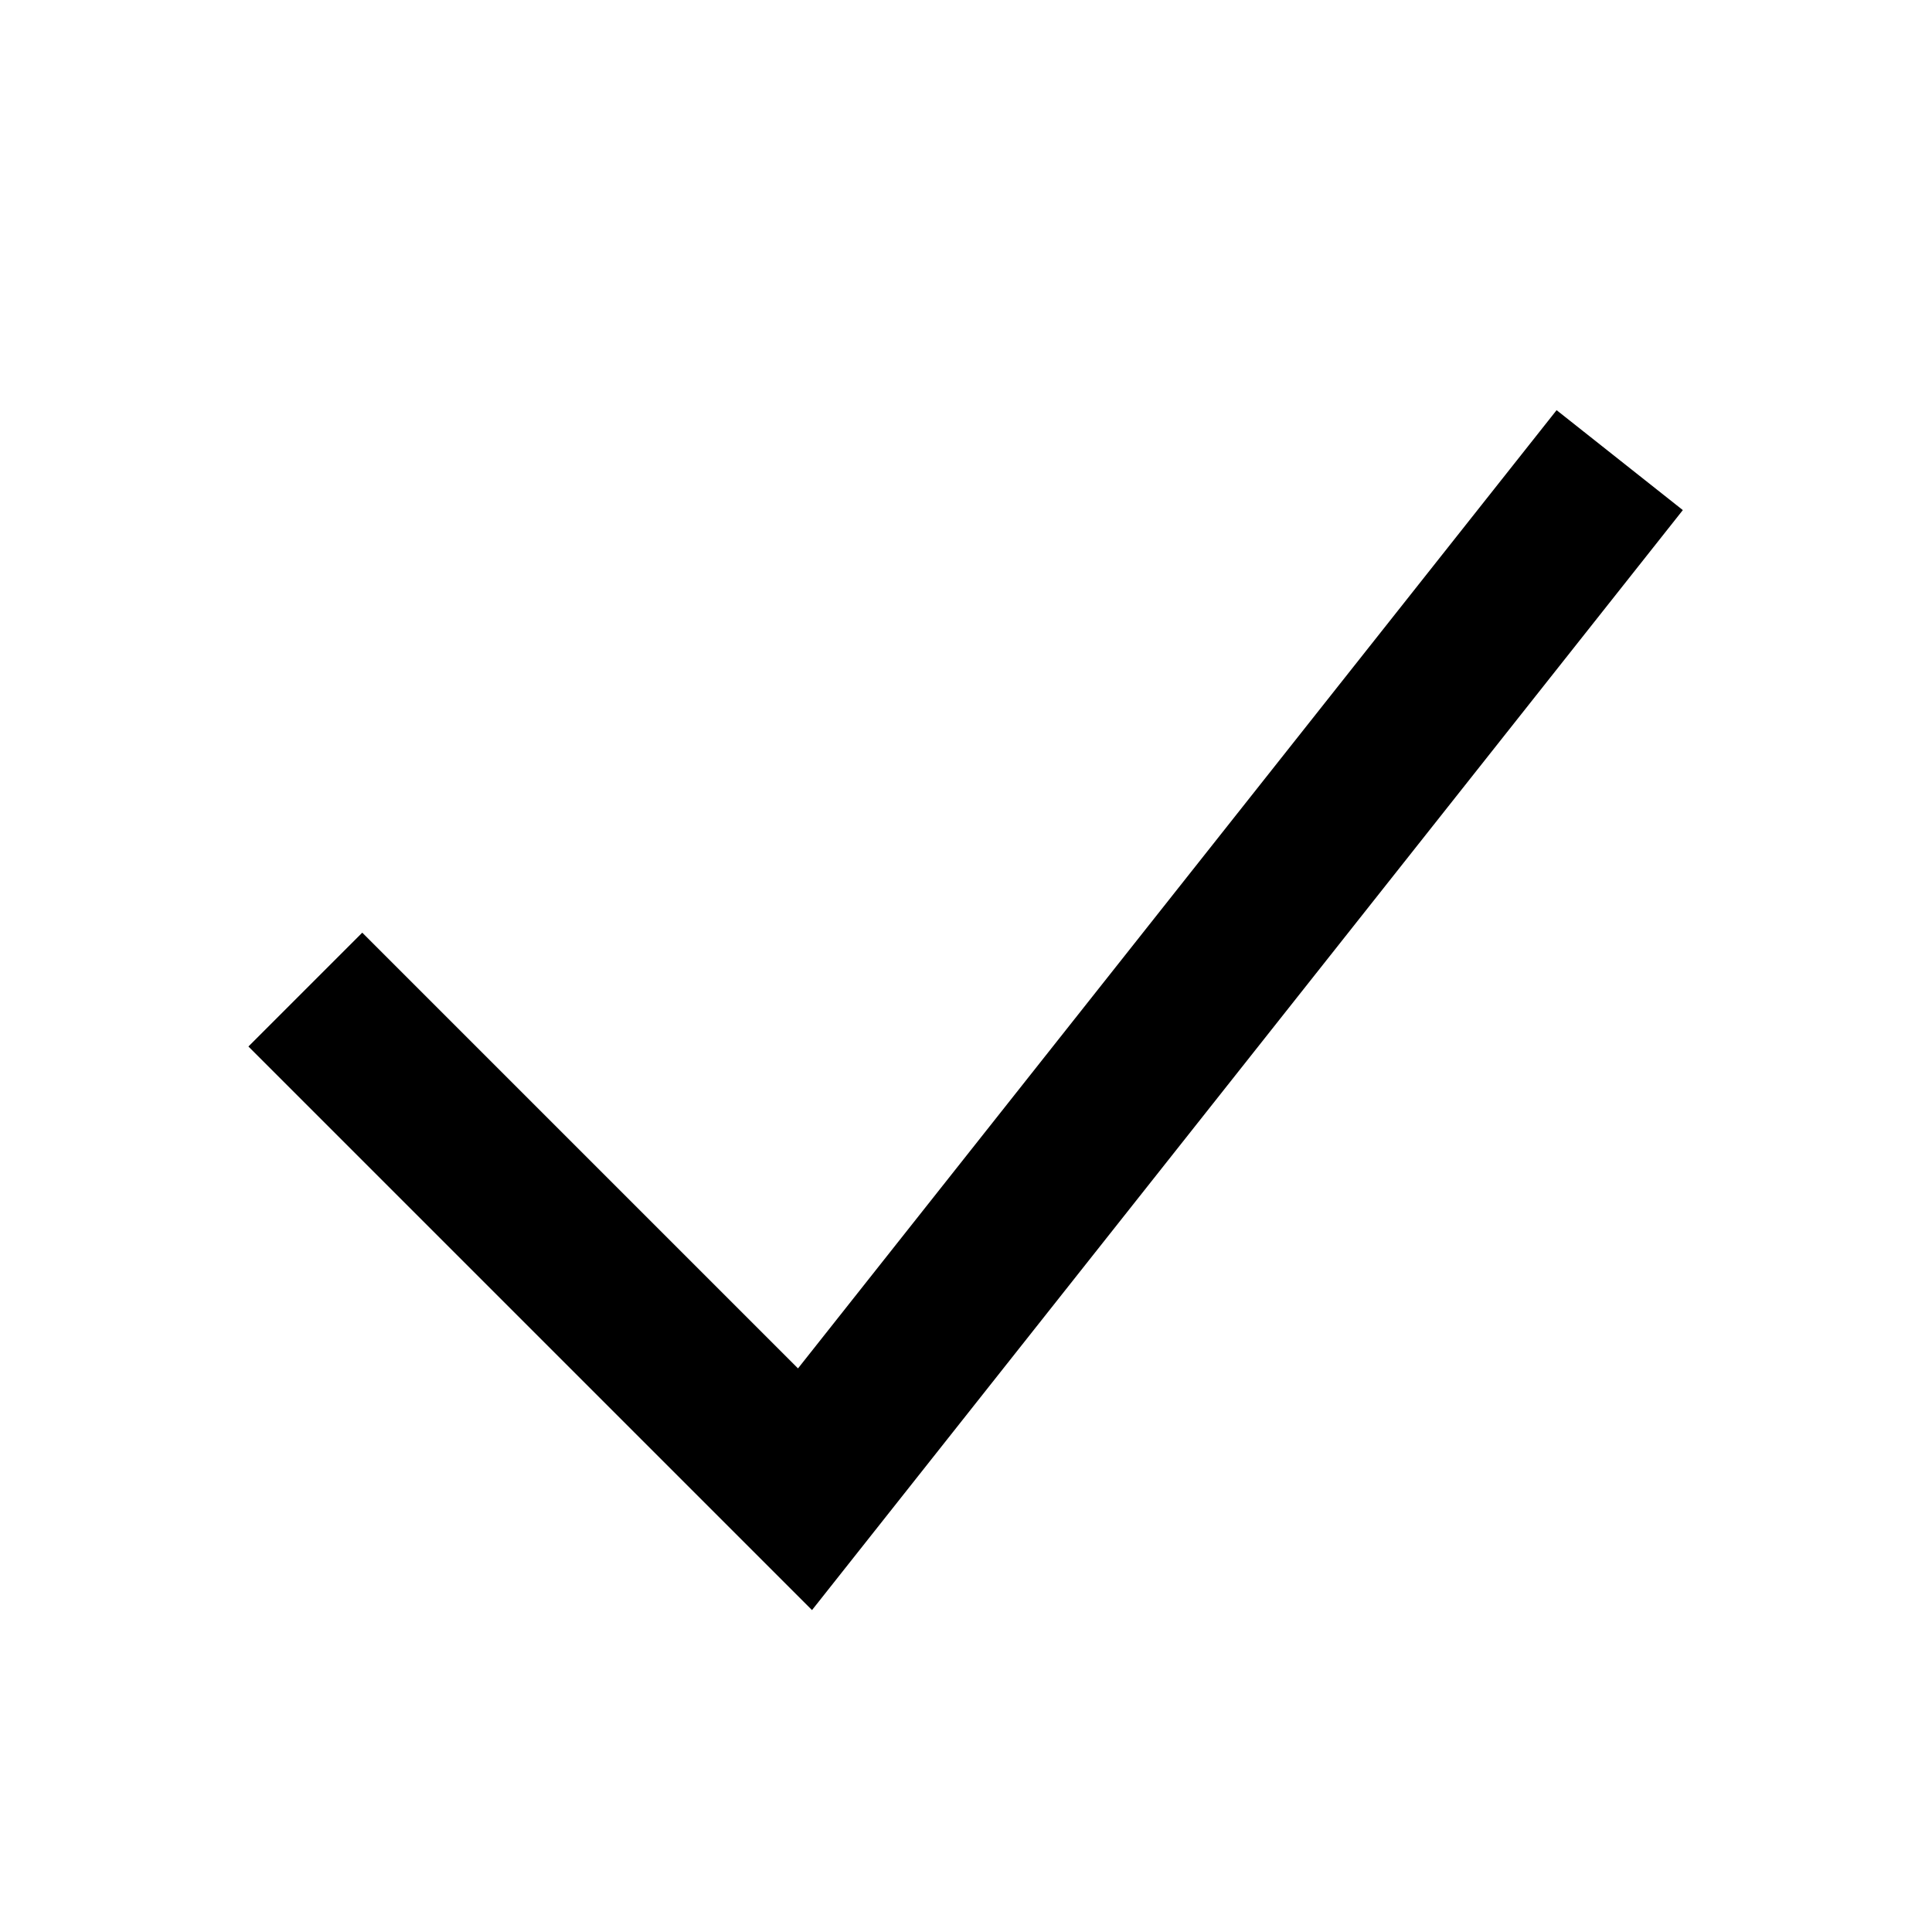
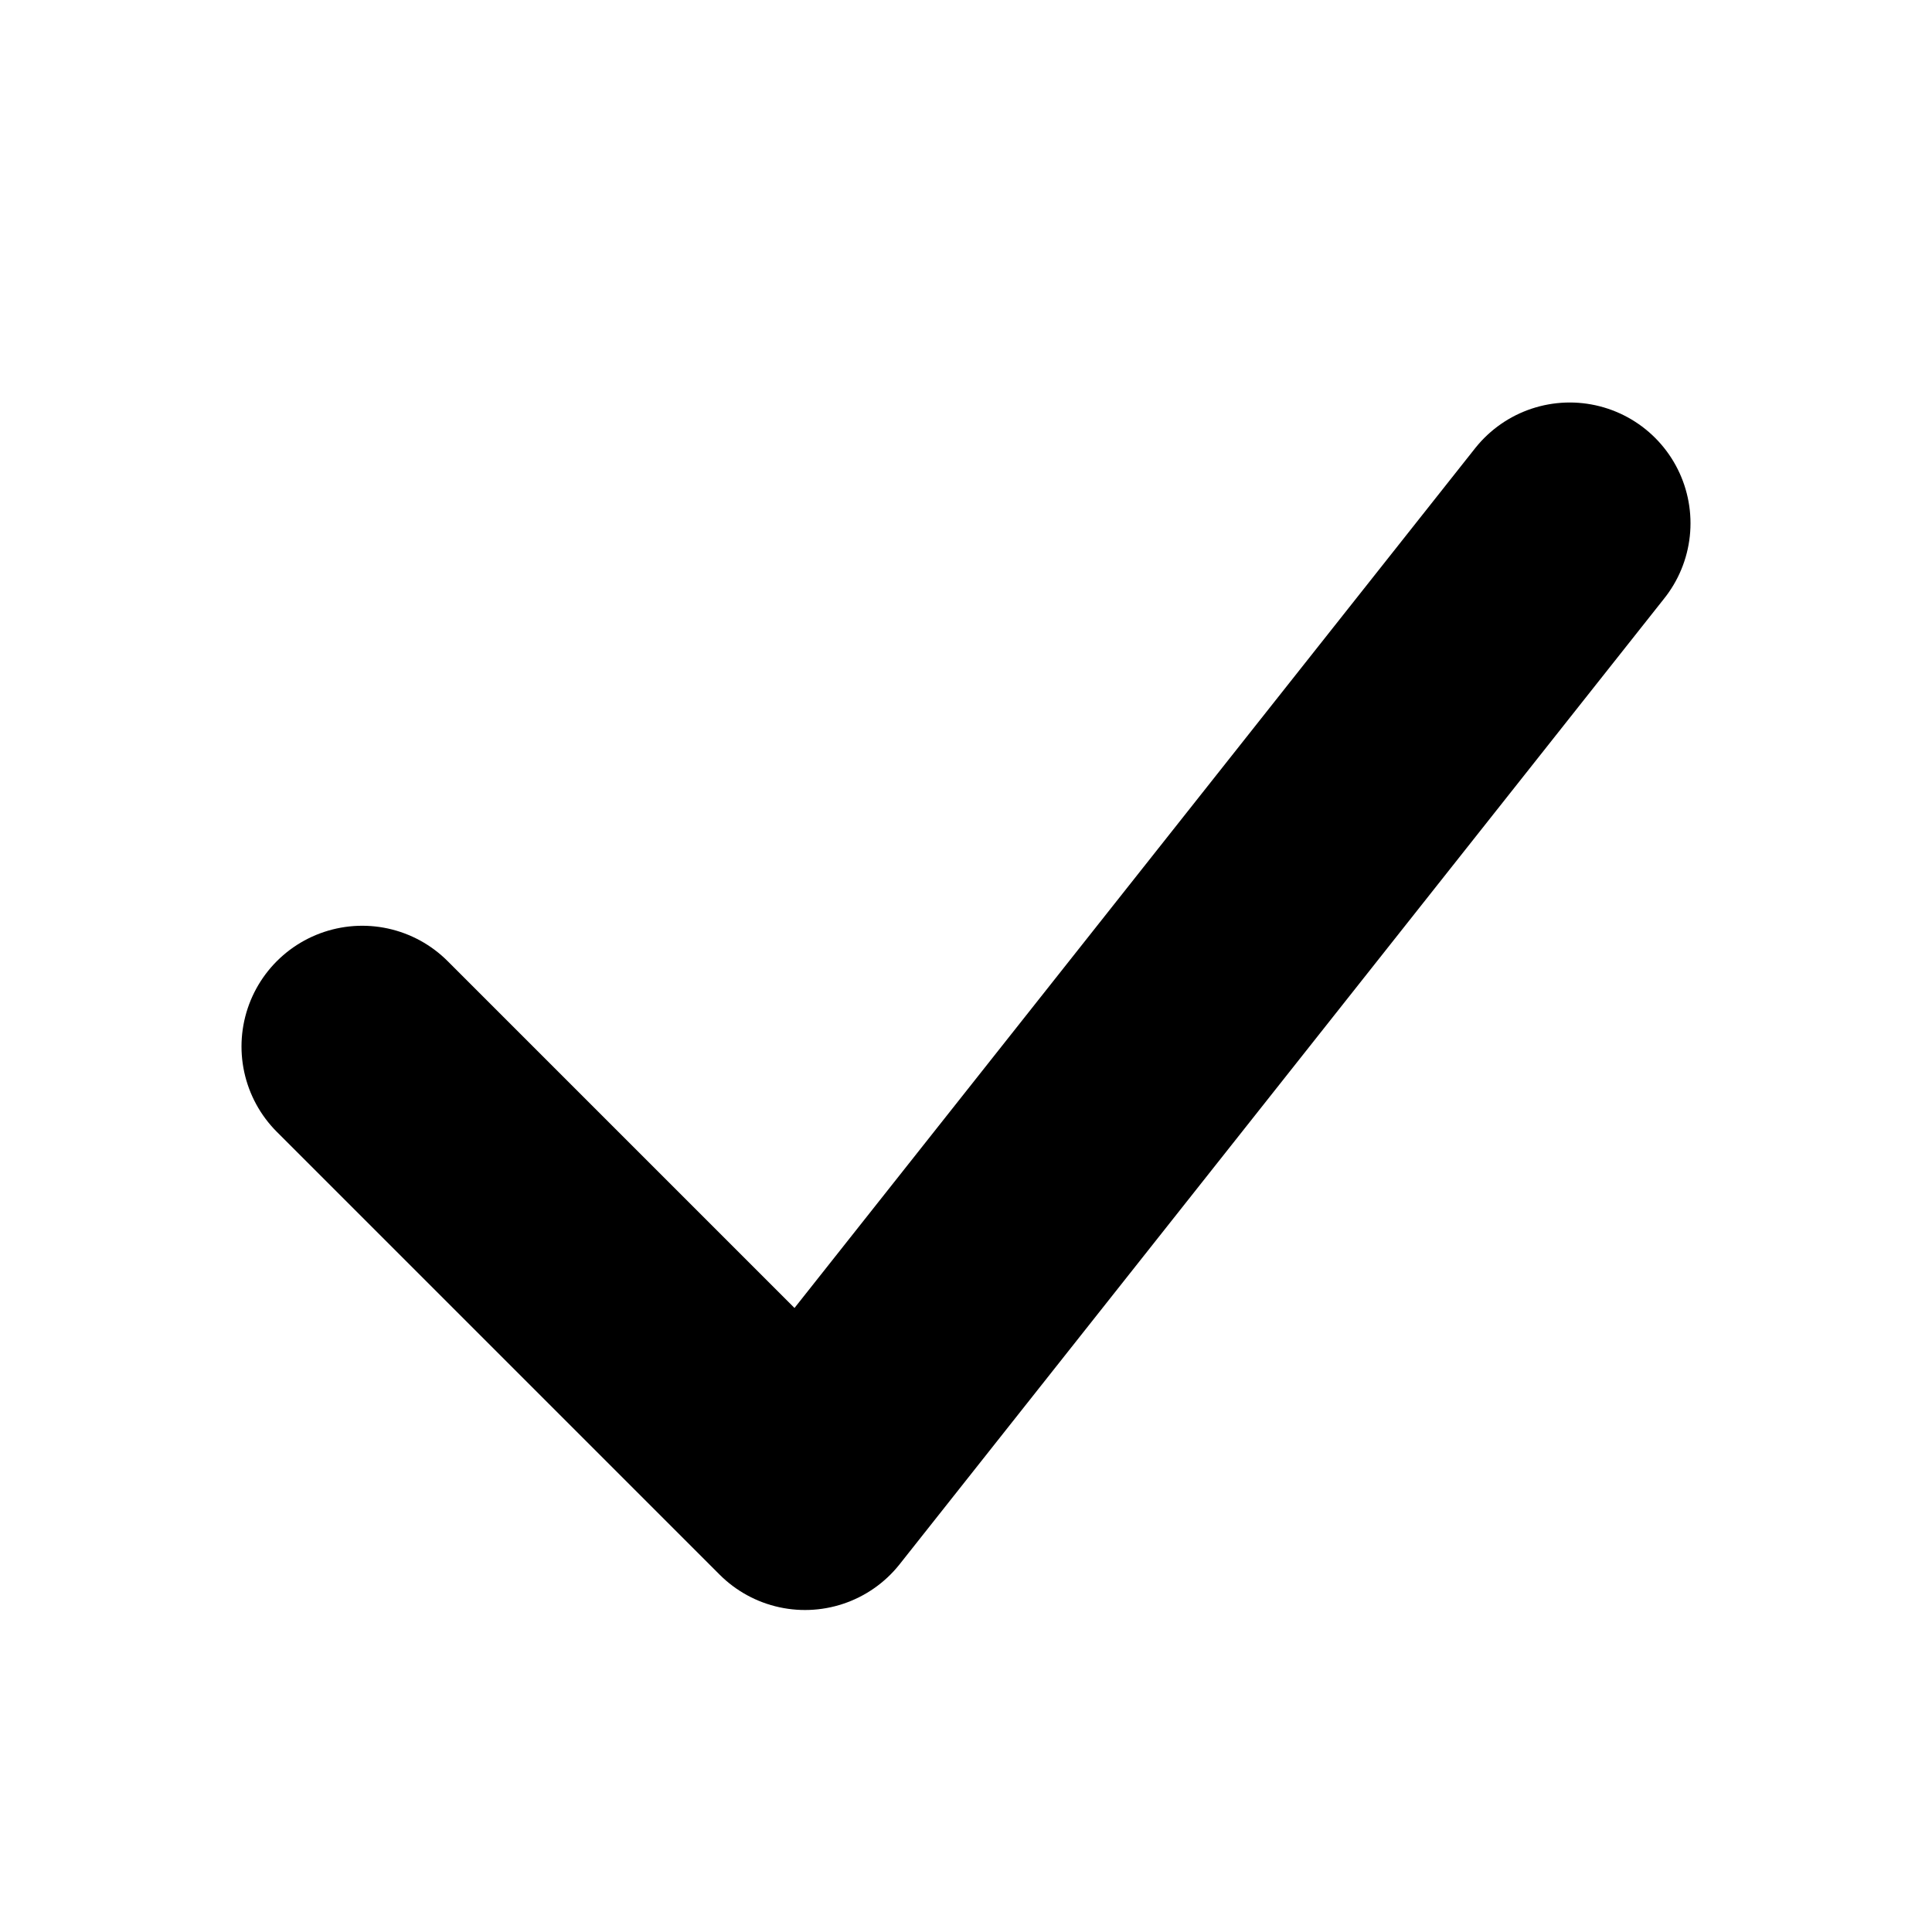
- <svg xmlns="http://www.w3.org/2000/svg" viewBox="0 0 24 24" fill="none" stroke="#000" stroke-width="2" stroke-linecap="square" stroke-linejoin="miter">
-   <path d="M4.5,13 L10,18.5 L19.5,6.5" />
+ <svg xmlns="http://www.w3.org/2000/svg" viewBox="0 0 24 24" fill="#000" stroke="none">
+   <g fill="none" stroke="#000" stroke-width="3" stroke-linecap="round" stroke-linejoin="round">
+     <path d="M4.5,13 L10,18.5 L19.5,6.5" />
+   </g>
</svg>
